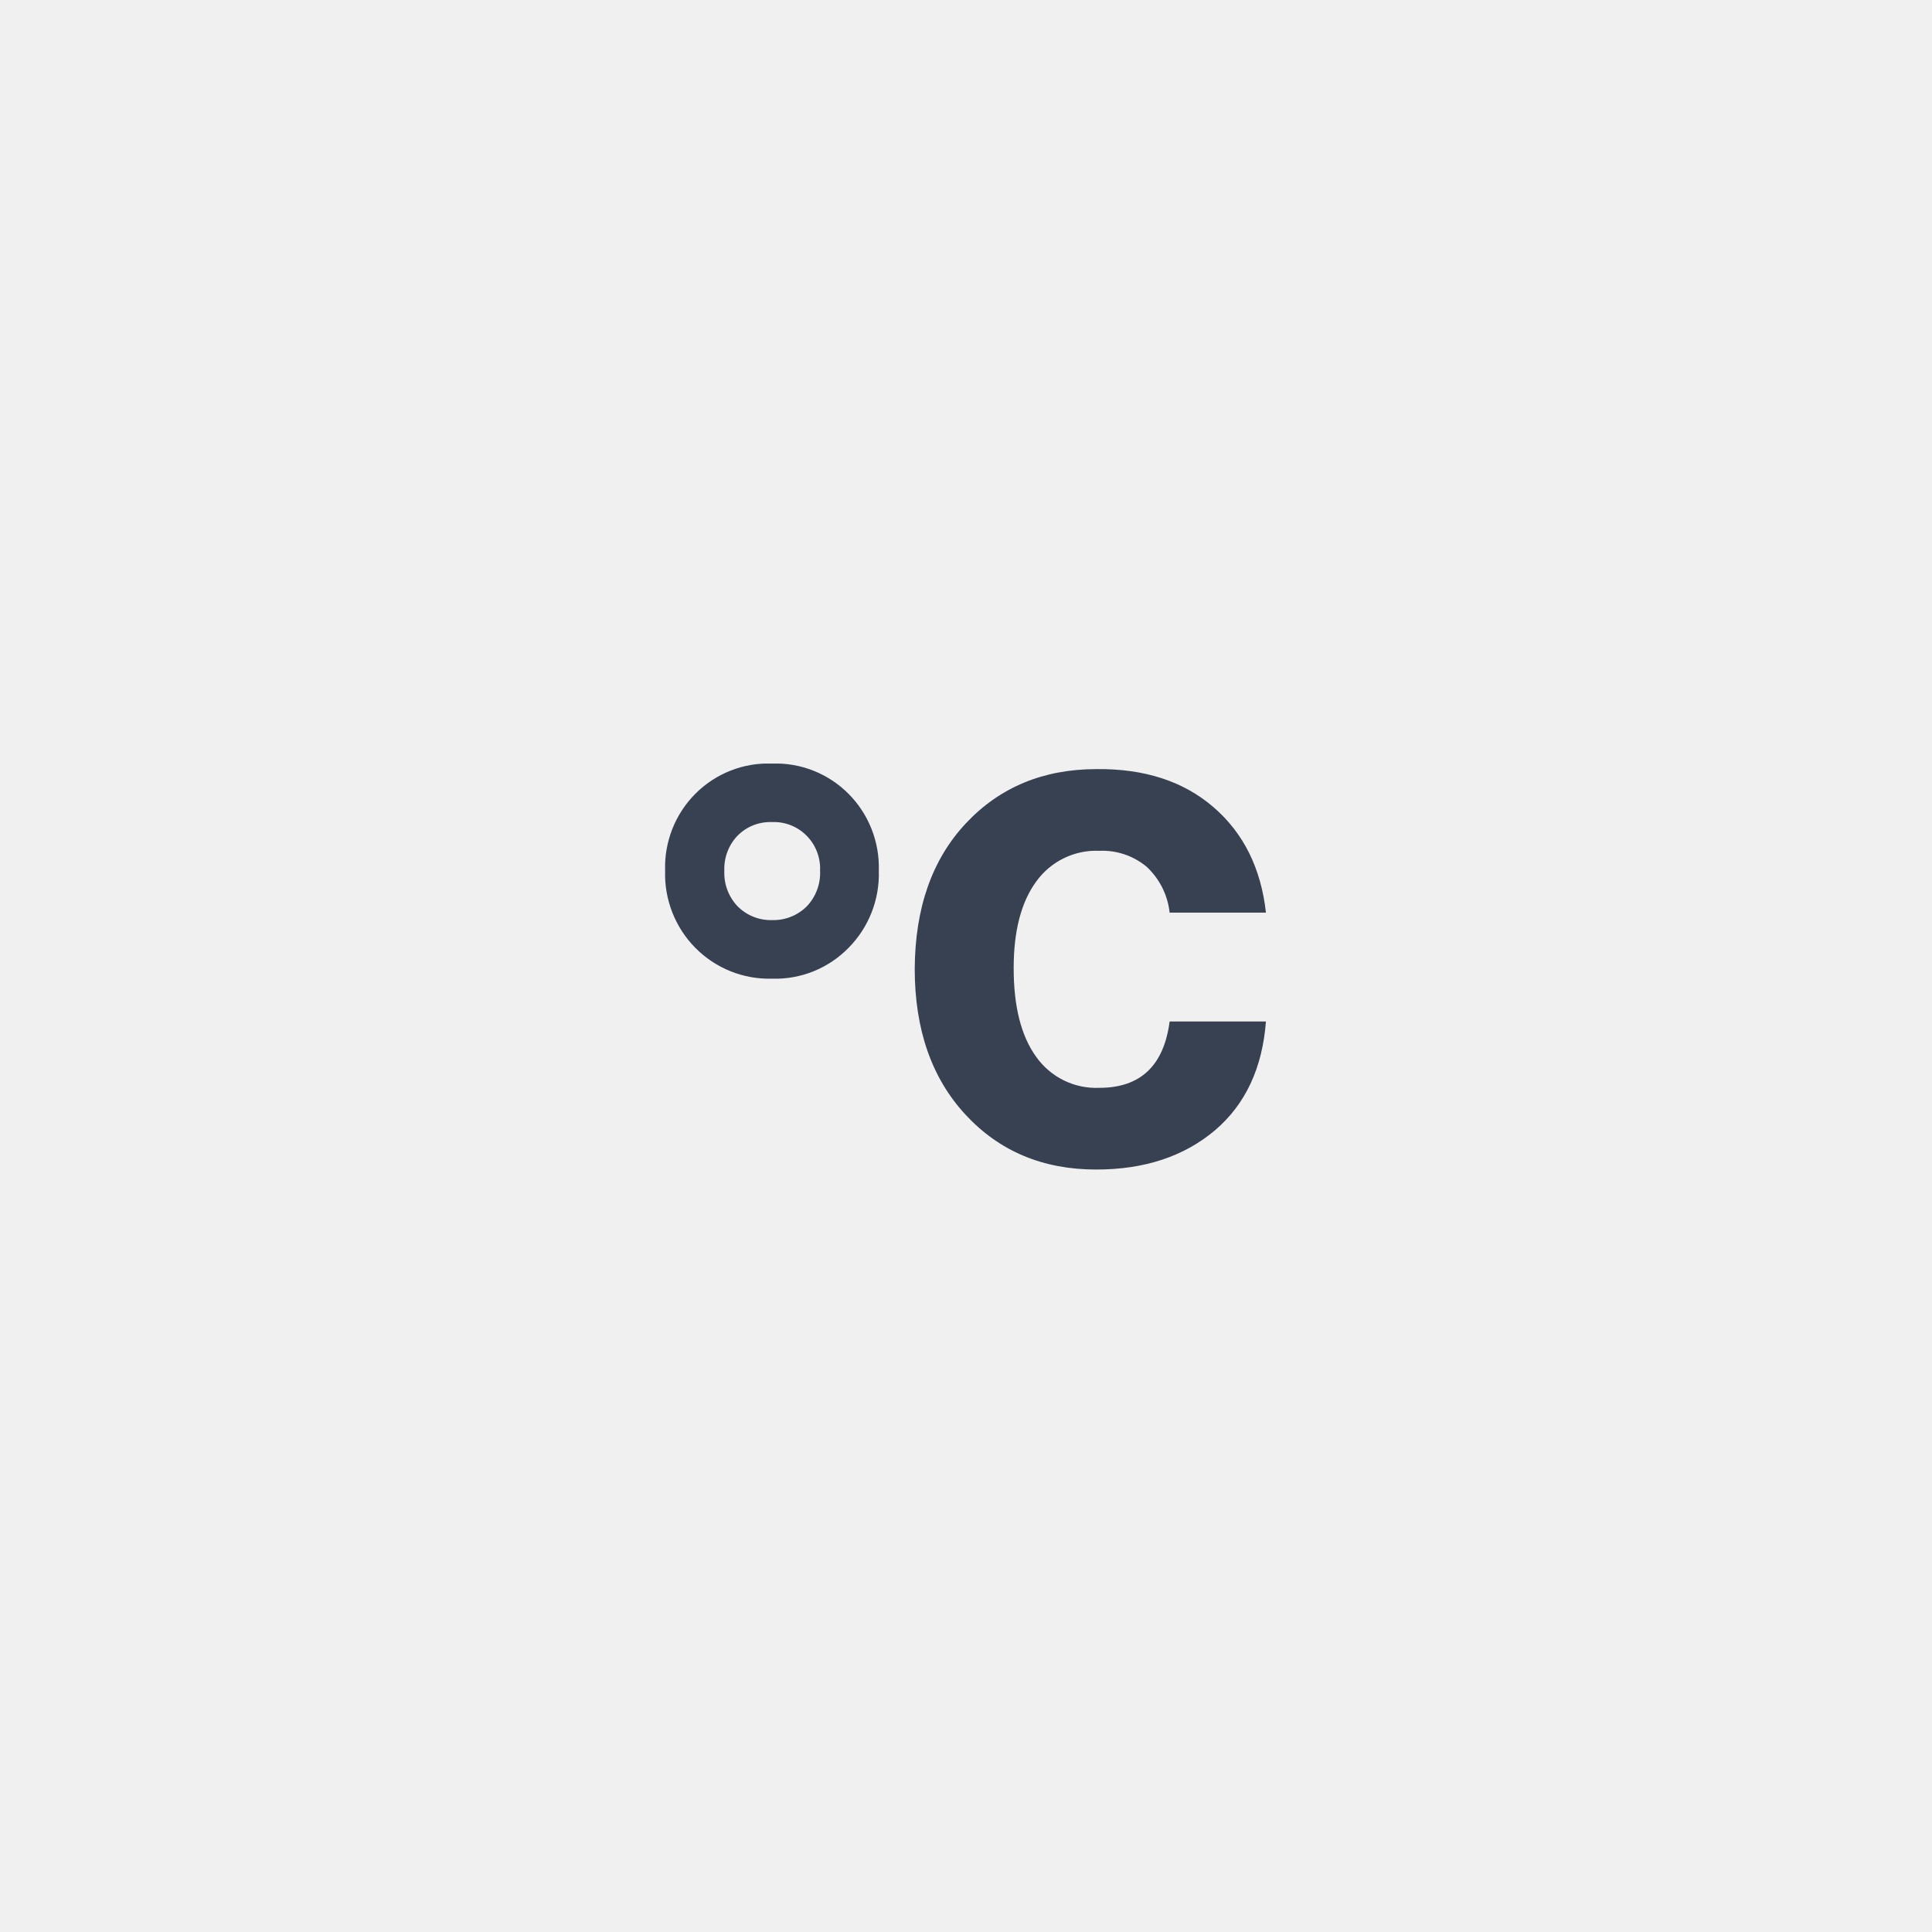
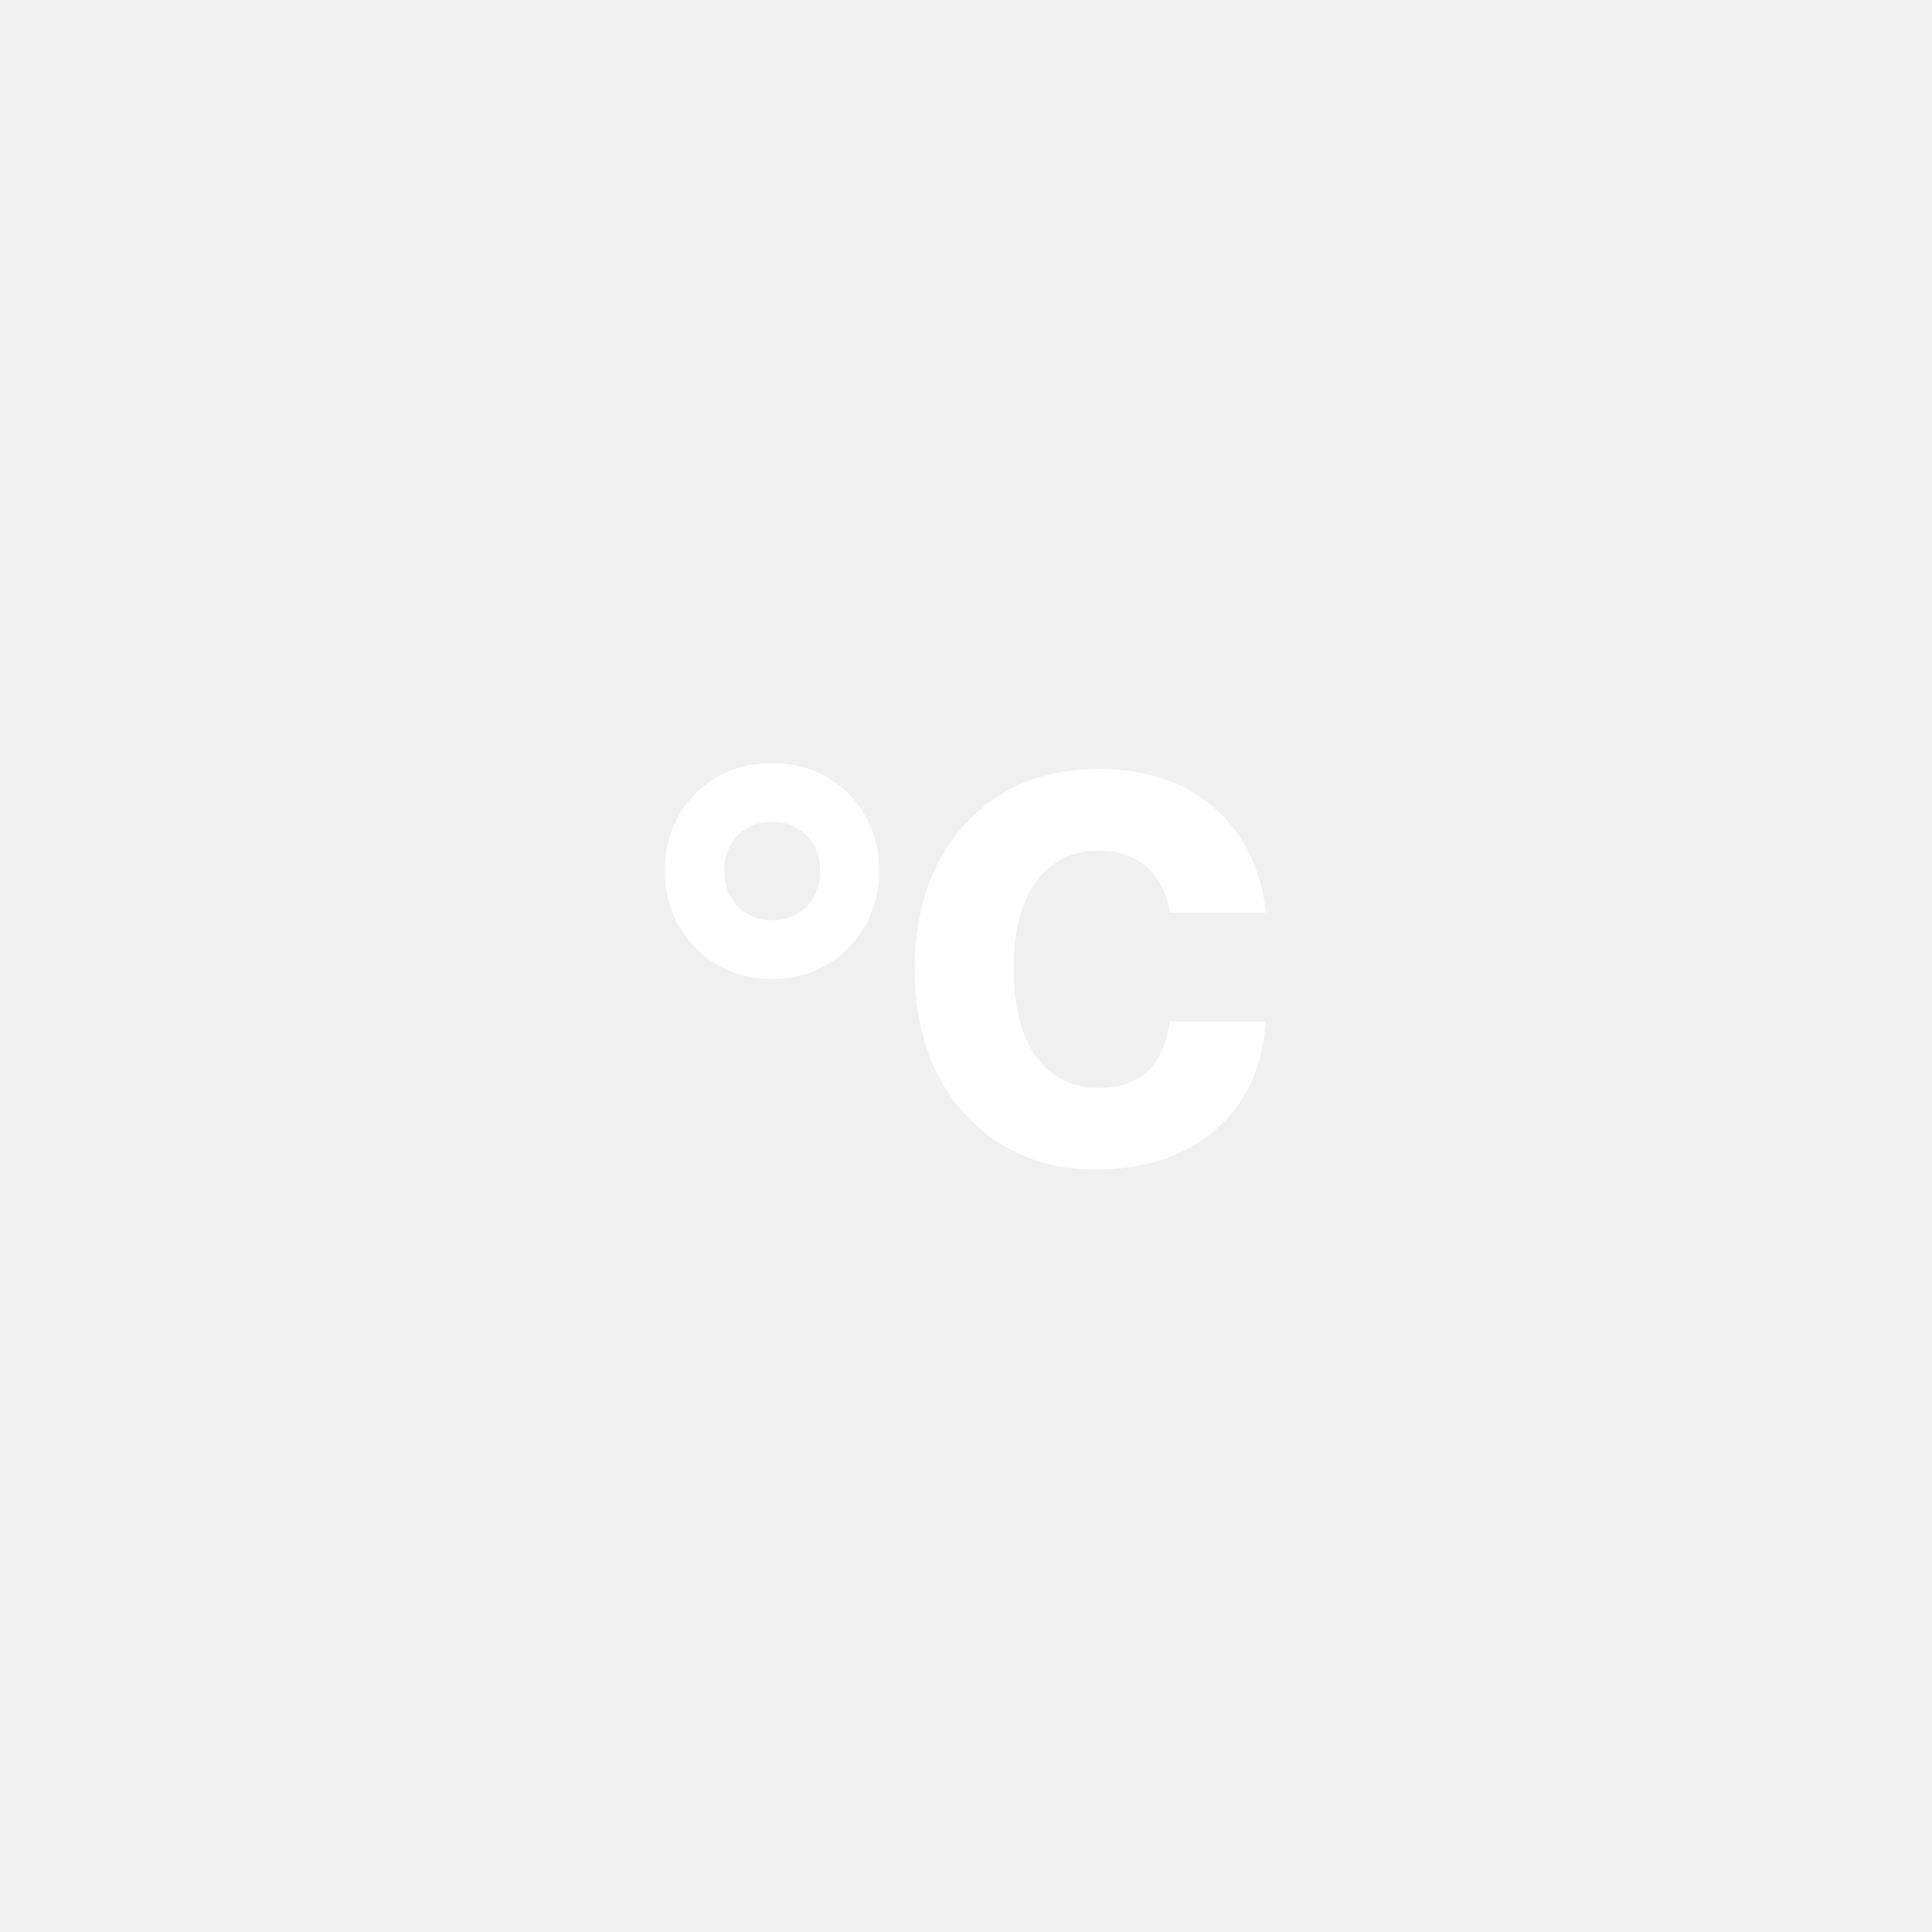
<svg xmlns="http://www.w3.org/2000/svg" xmlns:xlink="http://www.w3.org/1999/xlink" viewBox="0 0 512 512">
  <defs>
    <symbol id="a" viewBox="0 0 109.06 73.15">
-       <path d="M19.39,0A18.71,18.71,0,0,0,0,19.29,18.88,18.88,0,0,0,19.39,38.78a18.66,18.66,0,0,0,13.92-5.57,18.83,18.83,0,0,0,5.48-13.92A18.73,18.73,0,0,0,19.39,0Zm6.34,25.73a8.61,8.61,0,0,1-6.34,2.49,8.5,8.5,0,0,1-6.24-2.49,8.71,8.71,0,0,1-2.4-6.44A8.6,8.6,0,0,1,13.15,13a8.36,8.36,0,0,1,6.24-2.45,8.39,8.39,0,0,1,8.74,8.73A8.71,8.71,0,0,1,25.73,25.73Z" fill="#374151" />
-       <path d="M78.82,58.46a13.37,13.37,0,0,1-11.48-5.61q-4.08-5.62-4.07-16,0-10,4.07-15.55a13.42,13.42,0,0,1,11.48-5.57,12.62,12.62,0,0,1,8.59,2.88,13.25,13.25,0,0,1,4.17,8.26h17.48q-1.35-12-9.51-19T78.34,1Q63.84,1,54.62,10.75T45.31,37q0,16.41,9.22,26.3t23.71,9.89q13.16,0,21.6-7.1,8.25-7,9.22-19.59H91.58Q90,58.46,78.82,58.46Z" fill="#374151" />
+       <path d="M19.39,0A18.71,18.71,0,0,0,0,19.29,18.88,18.88,0,0,0,19.39,38.78a18.66,18.66,0,0,0,13.92-5.57,18.83,18.83,0,0,0,5.48-13.92A18.73,18.73,0,0,0,19.39,0Zm6.34,25.73a8.61,8.61,0,0,1-6.34,2.49,8.5,8.5,0,0,1-6.24-2.49,8.71,8.71,0,0,1-2.4-6.44A8.6,8.6,0,0,1,13.15,13a8.36,8.36,0,0,1,6.24-2.45,8.39,8.39,0,0,1,8.74,8.73A8.71,8.71,0,0,1,25.73,25.73Z" fill="#FFFFFF" />
+       <path d="M78.82,58.46a13.37,13.37,0,0,1-11.48-5.61q-4.08-5.62-4.07-16,0-10,4.07-15.55a13.42,13.42,0,0,1,11.48-5.57,12.62,12.62,0,0,1,8.59,2.88,13.25,13.25,0,0,1,4.17,8.26h17.48q-1.35-12-9.51-19T78.34,1Q63.84,1,54.62,10.75T45.31,37q0,16.41,9.22,26.3t23.71,9.89q13.16,0,21.6-7.1,8.25-7,9.22-19.59H91.58Q90,58.46,78.82,58.46Z" fill="#FFFFFF" />
    </symbol>
  </defs>
  <use width="109.06" height="73.15" transform="translate(176.26 202.35) scale(1.46 1.47)" xlink:href="#a" />
</svg>
